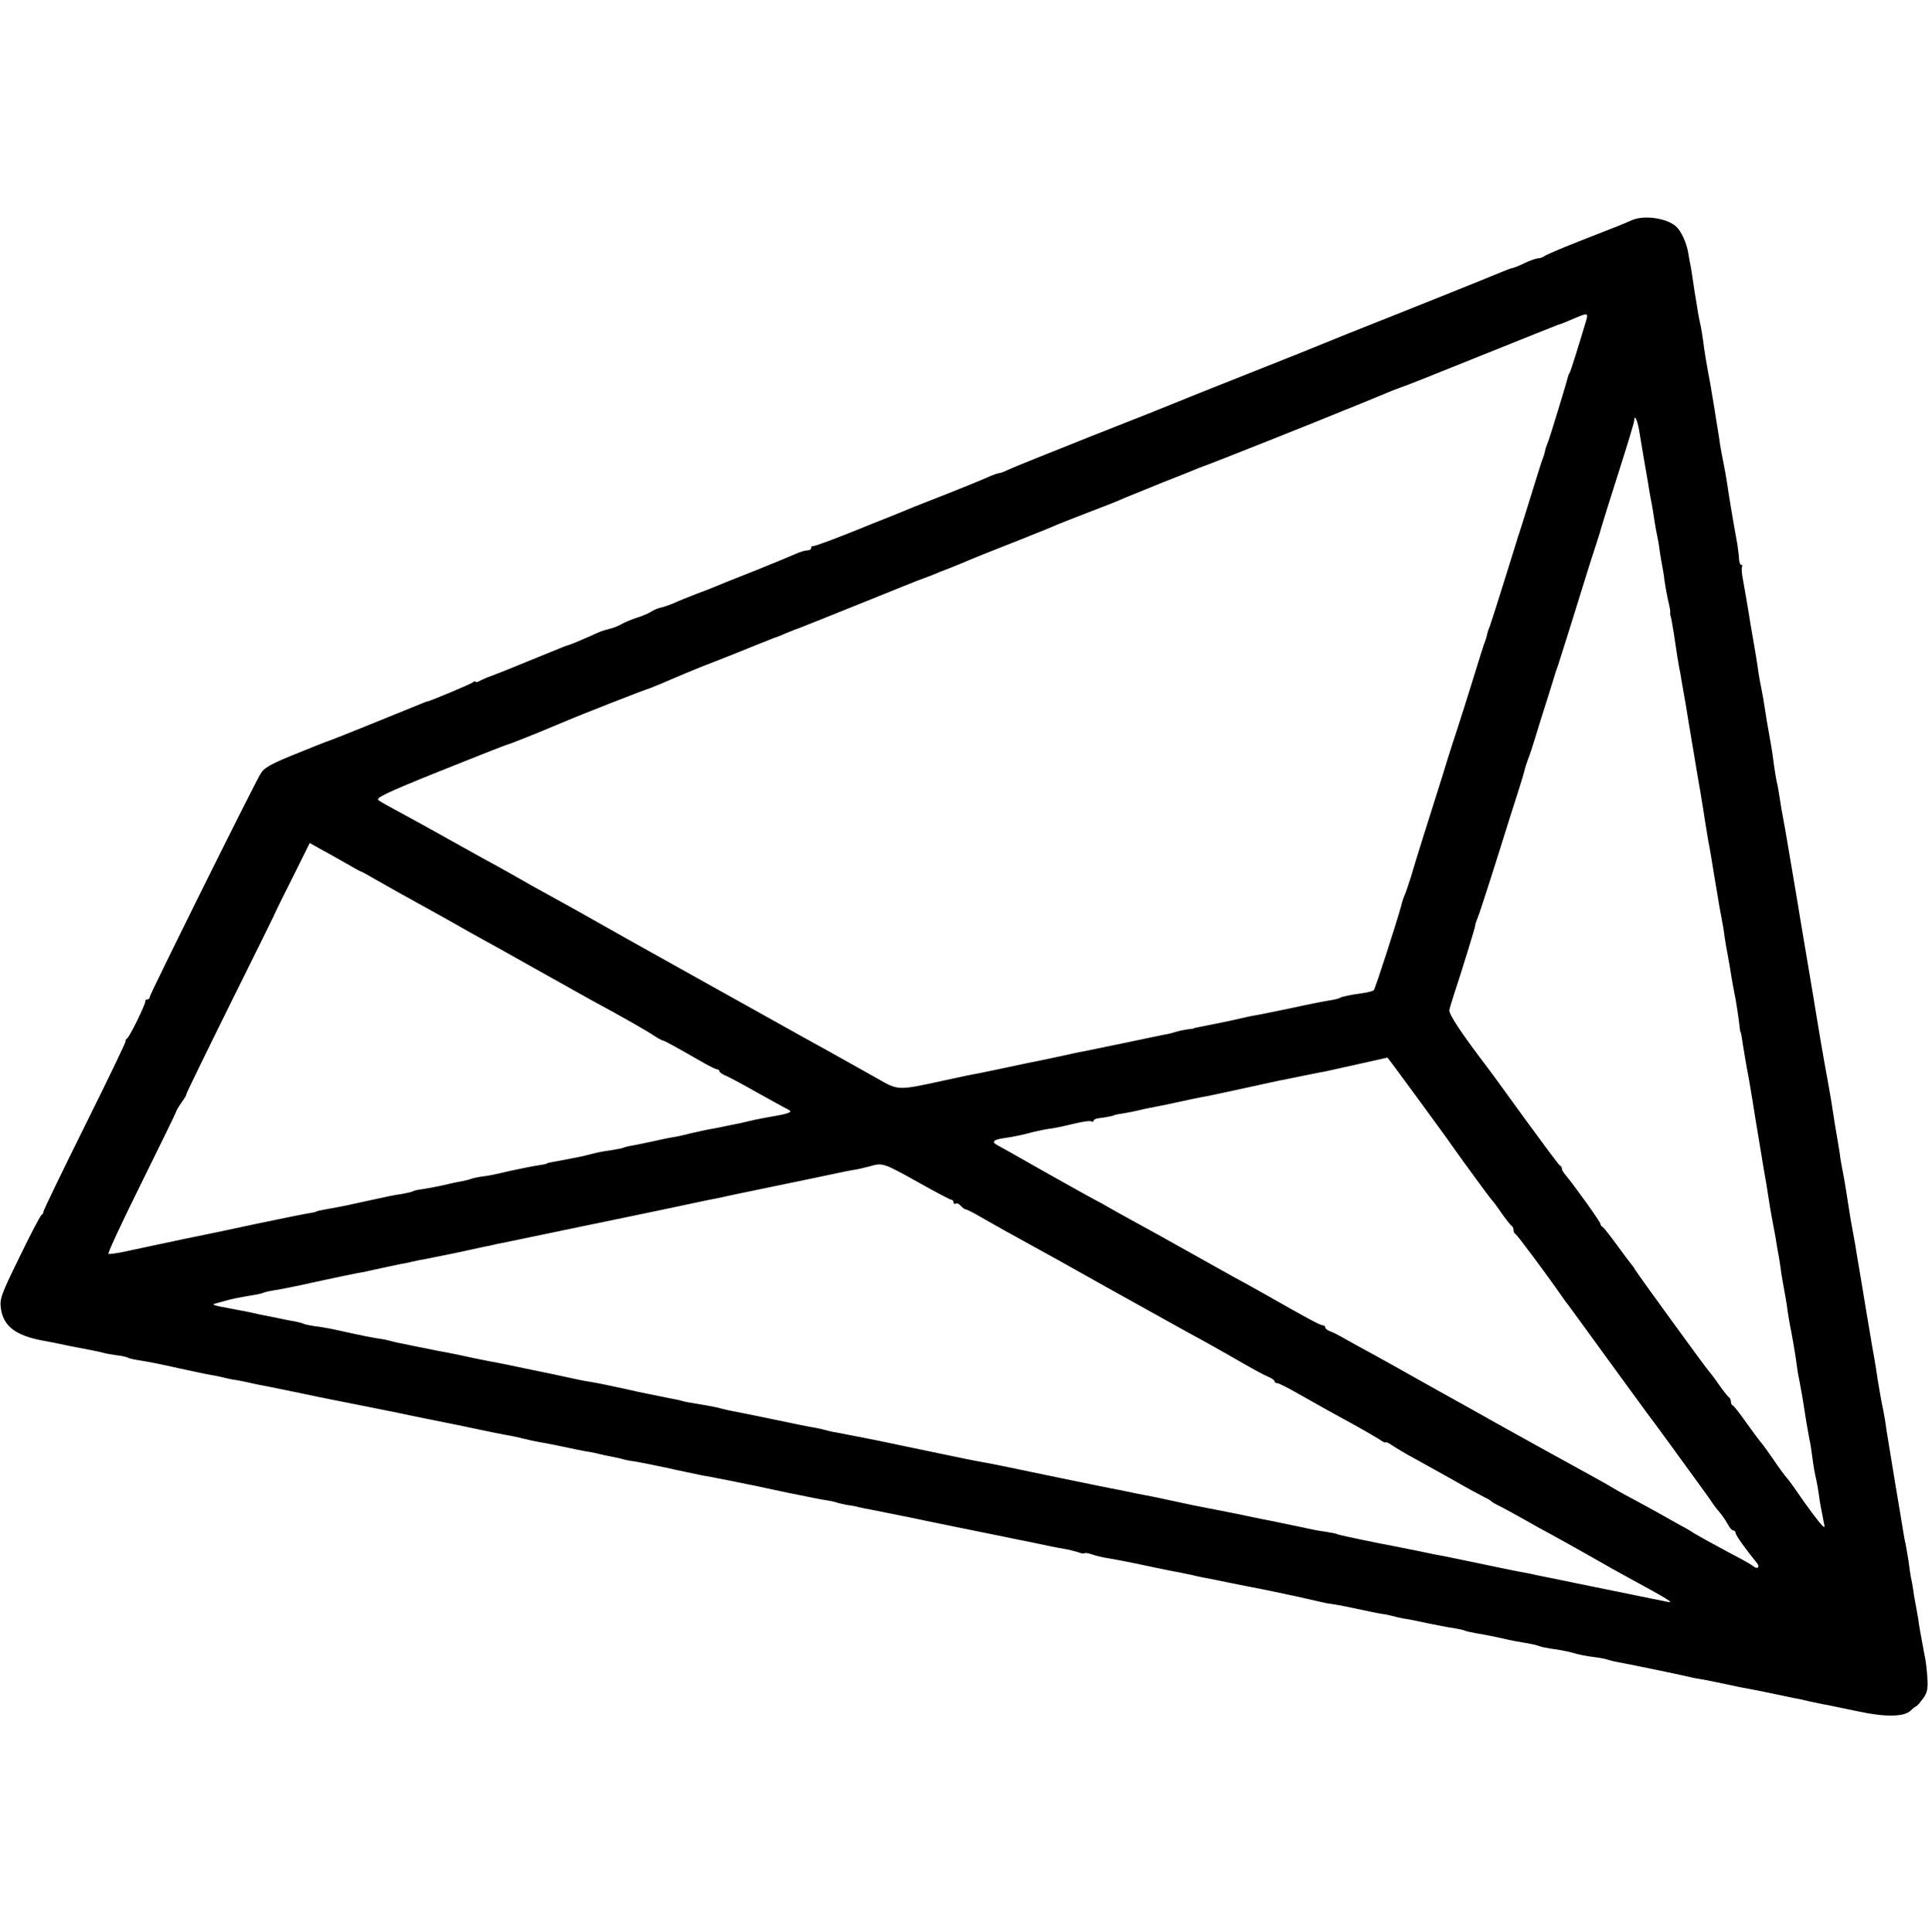
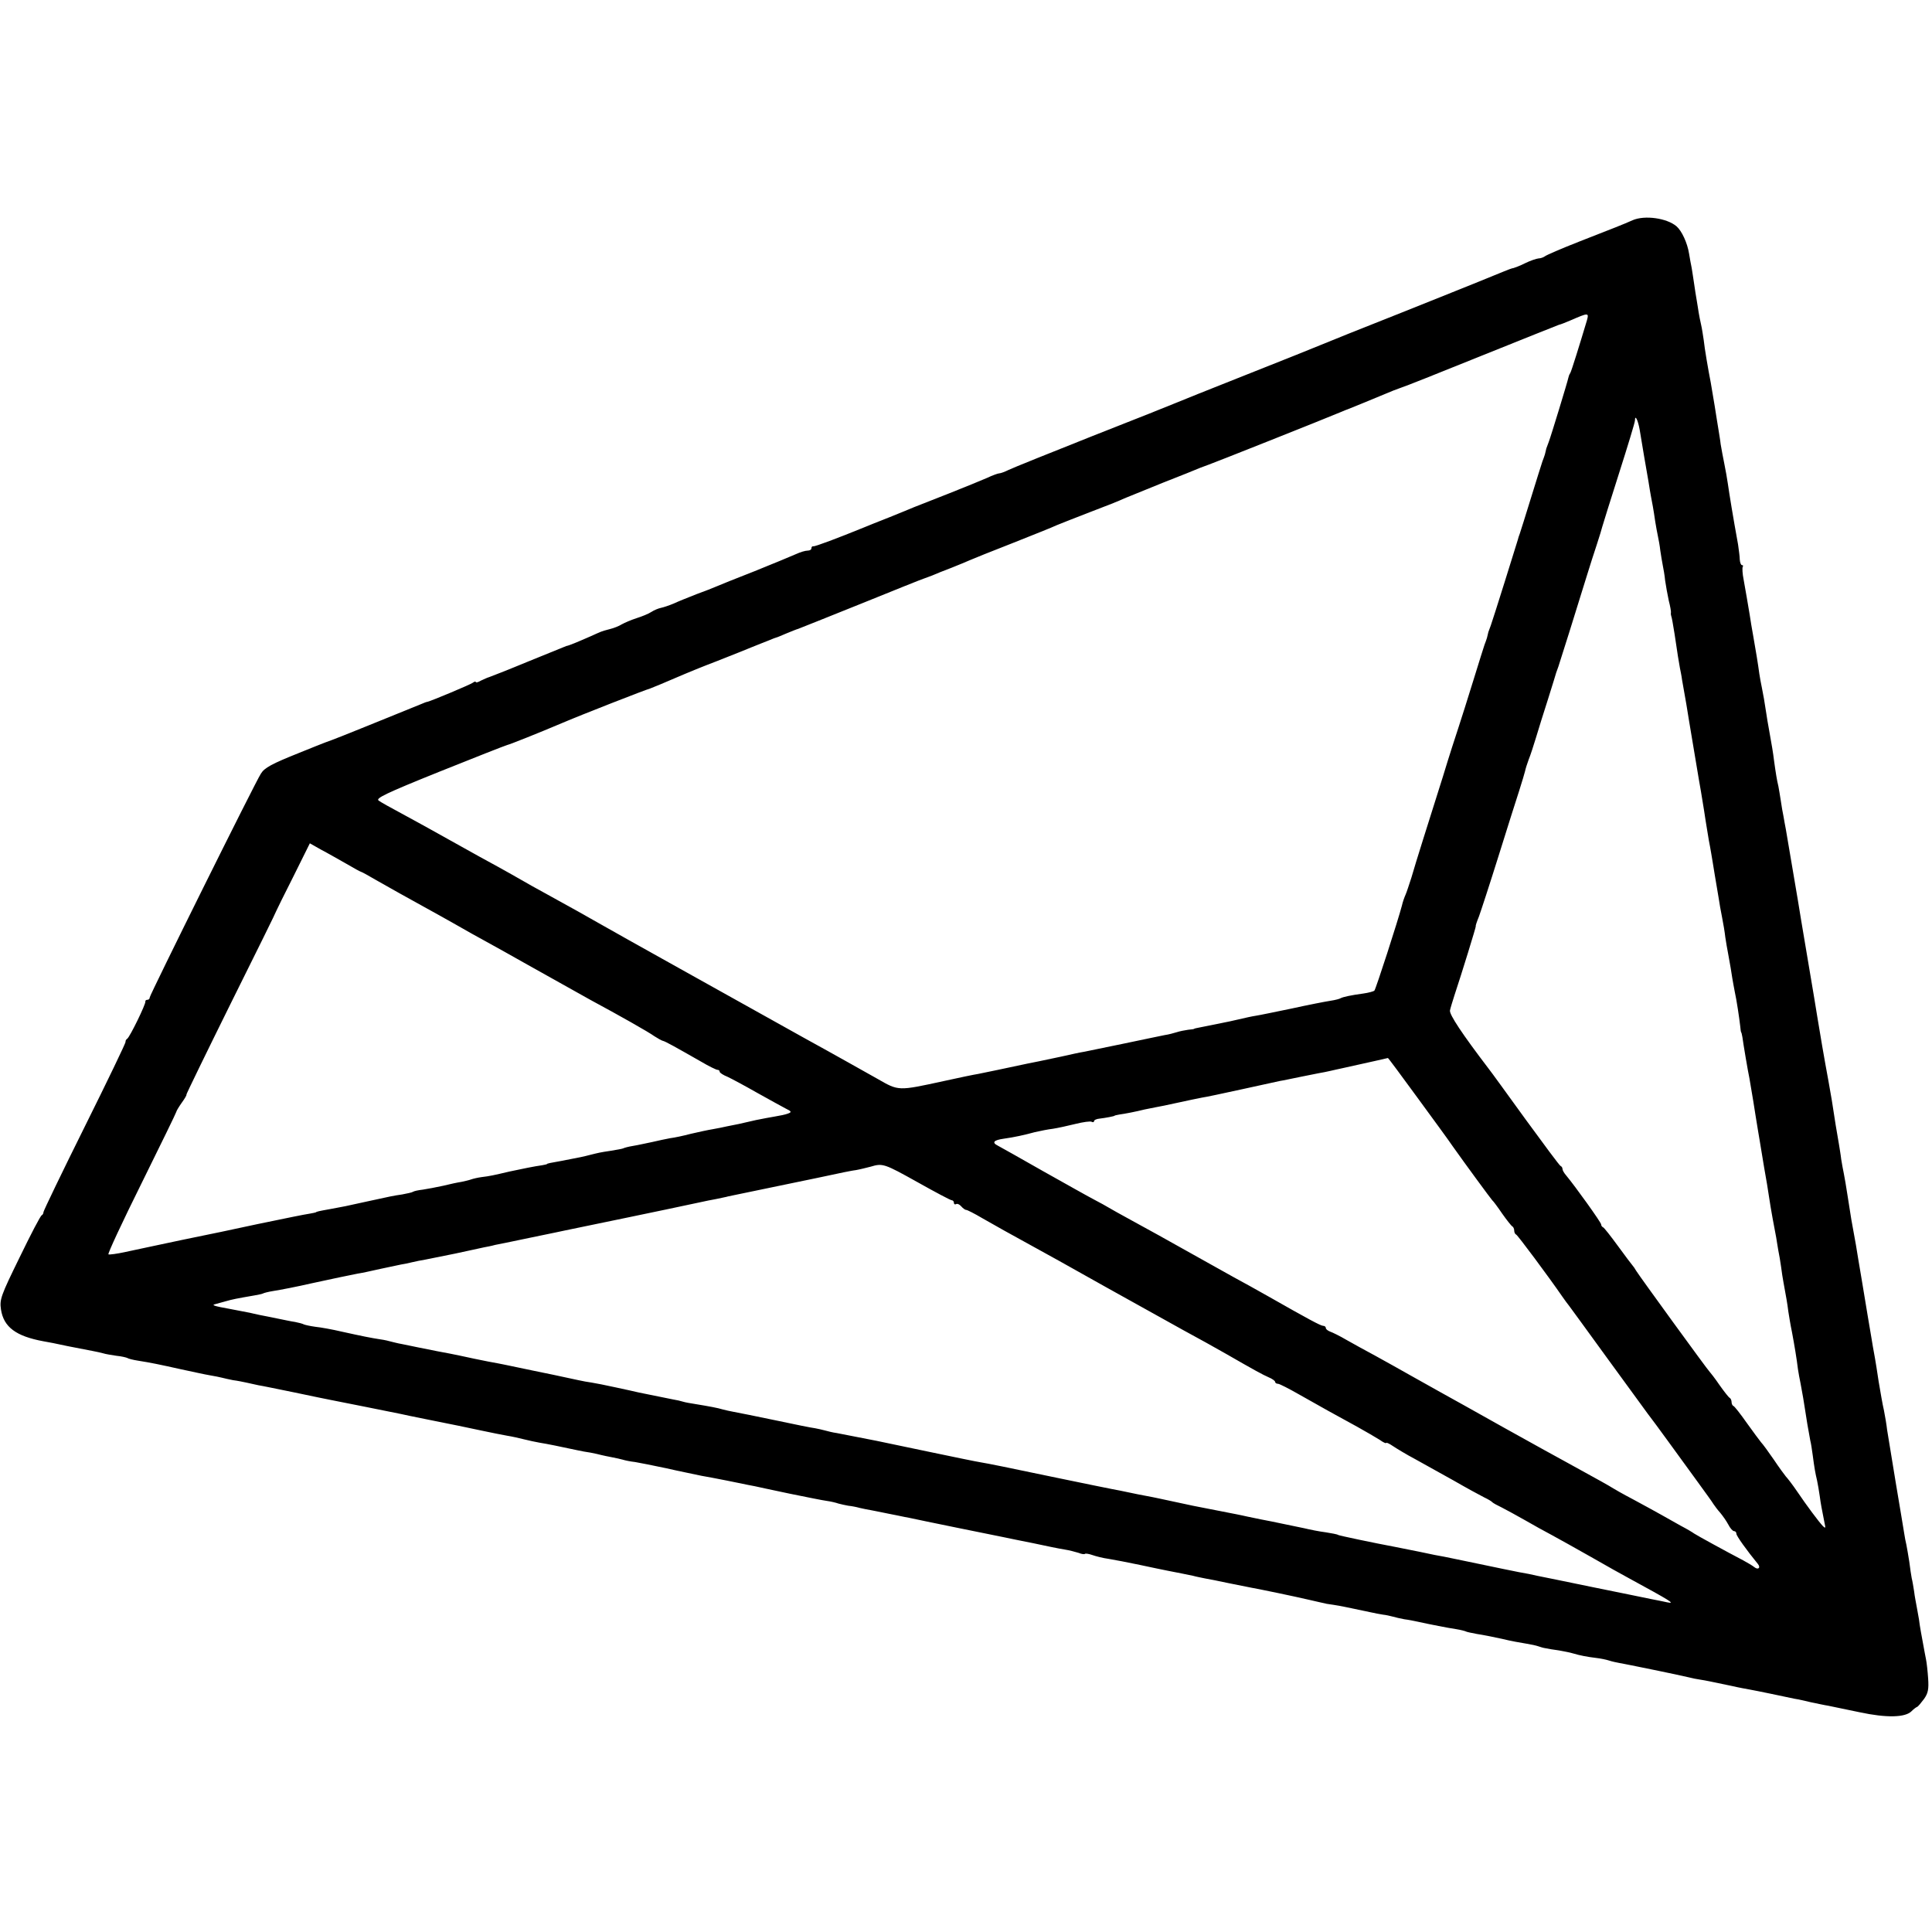
- <svg xmlns="http://www.w3.org/2000/svg" version="1.0" width="1066.667" height="1066.667" viewBox="0 0 800 800">
-   <path d="M676 91.2c-3.8 1.7-7.4 3.1-22 8.8-7.4 2.9-13.9 5.7-14.4 6.2-.6.4-1.7.8-2.5.8-.9.1-3.4.9-5.6 2-2.2 1.1-4.4 1.9-4.8 2-.5 0-2.3.7-4 1.4-1.8.8-19.2 7.8-38.7 15.6-19.5 7.7-36.4 14.5-37.5 15-1.1.5-14.6 5.9-30 12s-28.9 11.5-30 12c-1.1.5-16.4 6.6-34 13.5-17.6 7-33.3 13.3-34.9 14.1-1.6.8-3.3 1.4-3.8 1.4s-2.8.8-5.1 1.9c-2.3 1-9.6 4-16.2 6.6-6.6 2.6-12.9 5.1-14 5.5-1.1.5-5.6 2.3-10 4.1-4.4 1.7-9.3 3.7-11 4.4-10.3 4.2-20.1 7.9-20.7 7.7-.5-.1-.8.3-.8.8 0 .6-.7 1-1.6 1-.9 0-3 .6-4.7 1.4-1.8.8-9.5 4-17.2 7.1-7.7 3-14.9 5.9-16 6.4-1.1.5-4.7 1.9-8 3.1-3.3 1.3-7.6 3-9.5 3.9-1.9.8-4.3 1.6-5.3 1.8-1 .2-2.8.9-4 1.7-1.2.8-4 1.9-6.2 2.6-2.2.7-4.9 1.9-6 2.5-1.1.7-3.3 1.6-5 2-3.8 1-3.3.9-8 3-5.5 2.4-8.8 3.8-10 4-.5.2-7.7 3.1-16 6.5-8.2 3.4-15.4 6.2-16 6.4-.5.1-2 .8-3.3 1.4-1.2.7-2.2 1-2.2.6 0-.3-.6-.2-1.2.3-1.1.8-17.1 7.5-18.8 7.9-.3 0-1.4.4-2.5.9-9.8 4-36.2 14.7-37 14.9-.5.2-1.9.7-3 1.1-1.1.4-5.8 2.3-10.5 4.2-11.5 4.6-14.5 6.2-16 8.7-2.4 3.7-46 91.6-46 92.6 0 .6-.4 1-1 1-.5 0-.9.3-.8.7.2 1.1-6.4 14.6-7.5 15.4-.5.3-.8.9-.7 1.3.1.4-7.5 16.2-16.9 35.1-9.4 18.9-17.1 34.9-17.1 35.4s-.3 1.1-.7 1.3c-.5.1-4.6 8-9.2 17.5C.3 536.6-.2 538.1.4 542.2c1.1 7.3 6.2 11.1 17.6 13.2 1.4.2 5.9 1.1 10 2 4.1.8 8.7 1.7 10.3 2 1.5.3 3.5.7 4.5 1 .9.3 3.4.7 5.4 1 2.1.2 4.1.7 4.5.9.4.3 2.4.8 4.3 1.1 5.7.9 9 1.6 18 3.6 4.7 1 10.1 2.2 12 2.5 1.9.3 4.2.8 5 1 .8.2 2.9.7 4.5 1 1.7.2 4.1.7 5.5 1 1.4.3 3.6.8 5 1.1 1.4.2 8.1 1.6 15 3 6.9 1.5 13.6 2.8 15 3.1 2.7.5 26.6 5.3 29 5.8 1.5.4 19.1 3.9 24 4.9 1.4.3 5.7 1.2 9.5 2 3.9.8 8.6 1.8 10.5 2.1 1.9.3 5.1 1 7 1.5 1.9.5 4.9 1.1 6.5 1.4 2.7.4 9 1.7 15.5 3.1 1.4.3 3.9.8 5.5 1 1.7.3 3.7.8 4.5 1 .8.2 2.7.6 4.3.9 1.5.3 3.5.7 4.5 1 .9.3 3.3.8 5.2 1 1.9.3 7.8 1.5 13 2.6 5.2 1.2 11.8 2.5 14.5 3.1 2.8.5 6.1 1.1 7.5 1.4 1.4.3 4.8.9 7.5 1.5 2.8.6 5.9 1.2 7 1.4 1.1.3 7.6 1.6 14.5 3.1 6.9 1.4 13.8 2.8 15.4 3 1.5.2 3.7.7 4.8 1.1 1.1.3 3 .7 4.1.9 1.2.1 3.3.5 4.7.9 1.4.3 3.6.8 5 1 1.4.3 3.4.7 4.5.9 1.1.2 3.8.8 6 1.2 2.2.5 4.5.9 5 1 3 .7 37.4 7.7 39.5 8.1 1.4.3 6.7 1.4 11.8 2.4 5.1 1.1 10.9 2.3 12.9 2.6 2 .3 4.6 1 5.9 1.4 1.2.5 2.4.7 2.7.4.2-.2 1.6 0 3 .5s4.5 1.3 6.8 1.6c2.4.4 8.2 1.5 12.9 2.5 4.7 1 9.9 2.1 11.5 2.4 4.2.8 7.6 1.5 10.5 2.1 1.4.4 3.6.8 5 1.1 1.4.2 5.7 1.1 9.5 1.9 3.9.8 8.1 1.6 9.5 1.9 3.9.7 17.9 3.6 24.3 5.1 3.1.7 6 1.4 6.2 1.4.3.1.6.1.8.2.1 0 1.3.2 2.7.4 1.4.2 3.6.6 5 .9 4.8 1 7.5 1.6 10.5 2.2 1.7.4 4 .8 5.2 1 1.1.1 2.9.5 4 .8 1 .3 3.2.8 4.8 1.1 1.7.2 4.1.7 5.5 1 5 1.1 12.6 2.6 16 3.1 1.9.3 3.8.8 4.1 1 .4.2 2.4.6 4.5 1 2.1.3 6.7 1.2 10.3 2 3.6.9 8.2 1.7 10.1 2 1.9.3 4.2.8 5 1.1.8.3 2.2.7 3 .8.8.2 3.3.6 5.5.9 2.2.4 4.8.9 5.7 1.2 3 .9 6.2 1.5 9.6 1.9 1.8.2 4.3.7 5.5 1.1 1.2.4 3.1.8 4.2 1 1.9.3 25 5 29 6 1.1.3 3.1.7 4.5.9 2.6.4 3.4.6 13 2.6 3 .7 6.4 1.3 7.5 1.5 1.1.2 5.2 1 9 1.8 3.9.8 8.1 1.7 9.5 2 1.4.2 4.5.9 7 1.5 2.5.5 5.6 1.2 7 1.4 1.4.3 7.2 1.5 13 2.7 11.2 2.4 18.9 2.2 21.5-.4.8-.8 1.8-1.6 2.3-1.8.4-.1 1.7-1.7 2.9-3.3 1.7-2.4 2-4.1 1.7-8.5-.2-3-.6-6.6-.9-8-.3-1.4-.7-3.7-1-5.3-.3-1.5-.8-4.2-1.1-6-.3-1.7-.7-4.1-.8-5.2-.2-1.1-.6-3.4-.9-5-.3-1.7-.9-4.6-1.1-6.5-.3-1.9-.7-4.4-1-5.5-.2-1.1-.7-4.2-1-6.8-.4-2.7-1-5.9-1.2-7-.3-1.2-.7-3.3-.9-4.7-.2-1.4-1.8-10.8-3.5-21s-3.3-20.1-3.6-22c-.2-1.9-.8-5.5-1.3-8-.6-2.5-1.5-7.9-2.2-12-.6-4.1-1.3-8.4-1.5-9.5-.2-1.1-.6-3.4-.9-5-.3-1.7-.7-4.4-1-6-.3-1.7-.8-4.6-1.1-6.5-.3-1.9-1.4-8.5-2.4-14.5-1-6.1-2.2-12.8-2.5-15-.9-5-1.3-7.3-1.9-10.5-.2-1.4-.9-5.7-1.5-9.5-.6-3.9-1.3-8.1-1.6-9.5-.3-1.4-.8-4.1-1.1-6-.2-1.9-.7-4.6-.9-6-.9-5.1-1.8-10.5-3-18.5-.3-1.7-.9-5.3-1.4-8-1.7-9.1-3.6-20.3-4.6-26.5-.2-1.4-2-12.2-4-24s-3.8-22.6-4-24c-.4-2.4-4-23.6-5-29.5-.3-1.7-.8-4.1-1-5.5-.3-1.4-.8-4.2-1.1-6.4-.3-2.1-.8-4.8-1-6-.6-2.4-1.1-5.5-1.8-10.6-.4-3.3-.9-6.3-2.2-13.5-.3-1.7-.8-4.4-1-6-.9-5.8-1.1-7-1.8-10.5-.4-1.9-.9-4.6-1.1-6-.5-3.8-1.5-9.9-2.5-15.5-.5-2.8-1.2-6.8-1.5-9-.9-5.3-1.5-9-2.5-14.5-.5-2.4-.6-4.8-.4-5.2.3-.5.2-.8-.3-.8-.4 0-.8-1-.9-2.3 0-1.2-.4-4-.7-6.2-2.1-11.5-3.7-21.4-4.2-25-.3-2.2-1-6-1.5-8.5s-1.2-6.1-1.5-8c-.2-1.9-.7-4.6-.9-6-.2-1.4-1-5.9-1.6-10-.7-4.1-1.4-8.4-1.6-9.5-1.1-5.6-2.6-14.4-2.9-17.5-.3-1.9-.7-4.8-1.1-6.5-.4-1.6-.8-3.9-1-5-.2-1.1-.5-3.4-.8-5-.3-1.7-.8-4.8-1.1-7-.3-2.2-.8-5.1-1-6.5-.3-1.4-.8-4.1-1.1-6-.7-4.4-3-9.4-5.2-11.3-4-3.4-13.2-4.7-18.2-2.5zm-18.9 41.5c-3 10-6.4 21-6.9 21.8-.4.5-.7 1.5-.8 2-.2 1.2-7.2 24.2-8.1 26.5-.3.8-.8 2.1-1 2.7-.1.7-.5 1.9-.6 2.5-.2.7-.7 2-1 2.8-.3.8-2.4 7.6-4.7 15-2.3 7.4-4.4 14.2-4.7 15-.3.8-.7 1.9-.8 2.5-.4 1.4-10.5 33.7-11.2 35.5-.3.8-.8 2.1-1 2.7-.1.7-.5 1.9-.6 2.5-.2.7-.7 2-1 2.8-.3.8-2.4 7.6-4.7 15-2.3 7.4-5 16-6 19s-4 12.2-6.5 20.5c-2.6 8.2-6.3 19.9-8.2 26-1.9 6-4.1 13.2-4.9 16-.9 2.7-1.9 5.9-2.4 7-.5 1.1-1.2 3.1-1.5 4.5-1.6 6.1-10.8 34.6-11.4 35.2-.3.3-2.4.9-4.6 1.2-5.2.7-8.3 1.4-9.3 1.9-.4.3-2.3.8-4.3 1.1-2 .3-9.2 1.7-16 3.2-6.8 1.4-13.5 2.8-14.9 3-1.4.2-4.6.9-7.1 1.5-2.6.6-5.3 1.2-6 1.3-.8.2-3 .6-4.9 1-1.9.4-4.4.9-5.5 1.1-1.1.2-2 .4-2 .5 0 .1-1.1.3-2.5.4-1.4.2-3.5.6-4.7 1-1.3.4-3.5 1-5 1.2-1.6.3-9.1 1.9-16.8 3.5-7.7 1.6-15.1 3.1-16.5 3.4-1.4.2-5.6 1.1-9.5 2-3.8.8-8.1 1.7-9.5 2-1.4.3-3.4.7-4.5.9-8.4 1.8-18.4 3.9-20.5 4.3-1.4.2-7.7 1.5-14 2.9-19.3 4.2-18.8 4.2-27.7-.9-4.3-2.4-17.9-10.1-30.3-16.9-23.1-12.9-78.8-43.9-85-47.5-4.5-2.6-11.5-6.5-21.5-12-4.4-2.4-8.7-4.8-9.5-5.3-.8-.5-9.1-5.2-18.5-10.3-9.3-5.2-18.8-10.5-21-11.7-2.2-1.2-7.4-4.1-11.5-6.3s-8.3-4.5-9.2-5.2c-1.4-.9 2.9-3 25-11.9 14.7-5.9 27.4-10.9 28.2-11.1 1.3-.3 13.3-5.1 22.5-9 7.9-3.4 35.3-14.1 36.7-14.4.6-.2 6.2-2.5 14.3-6 1.1-.5 7.2-3 13.5-5.4 6.3-2.5 12.9-5.1 14.5-5.8 1.7-.7 3.2-1.3 3.5-1.4.3-.1 1.8-.7 3.3-1.3 1.6-.7 3-1.2 3.1-1.2.2 0 2.1-.8 4.2-1.7 2.2-.9 4.4-1.8 4.9-1.9.6-.2 12.3-4.9 26-10.4 13.8-5.6 25.5-10.3 26-10.4.6-.2 2.1-.8 3.5-1.3 1.4-.6 5-2.1 8-3.2 3-1.2 6.4-2.6 7.5-3.1 1.1-.5 9-3.7 17.5-7 8.5-3.4 16.9-6.7 18.5-7.5 1.7-.7 8-3.2 14-5.5 6.1-2.3 12.4-4.8 14-5.6 1.7-.7 8.9-3.6 16-6.5 7.2-2.8 14.1-5.6 15.5-6.2 1.4-.5 3-1.1 3.5-1.3.8-.2 47.9-18.9 55-21.9 1.1-.5 2.2-.9 2.5-1 .8-.3 8.9-3.6 19-7.8 1.4-.5 3-1.1 3.5-1.3.6-.1 15.2-5.9 32.5-12.9s32-12.8 32.5-13c.6-.1 2.6-.9 4.5-1.7 7.8-3.4 8-3.4 7.1-.1zm21.9 45.5l1.8 10.8c.6 3.6 1.4 8.2 1.8 10.4.3 2.1.8 4.8 1 6 .5 2.5 1.1 5.7 1.8 10.6.3 1.9.8 4.6 1.1 6 .3 1.4.8 4.1 1 6 .3 1.9.7 4.6 1 6 .3 1.4.8 4.3 1 6.4.3 2.2 1 5.9 1.5 8.3.6 2.3 1 4.6.9 5-.1.5 0 1 .1 1.3.3.8.7 3.2 1.4 7.5 1.2 8.1 1.8 12 2.2 14 .2 1.1.7 3.3.9 5 1.3 7.2 2.5 14.2 2.9 17 .6 3.9 3.6 21.2 4.1 24.5.3 1.4 1.2 7 2.1 12.5.8 5.5 1.8 11.1 2 12.5.3 1.4.7 3.8 1 5.5.3 1.6.9 5.5 1.4 8.5.5 3 1.2 7.3 1.6 9.5.3 2.2 1 6 1.5 8.5s1.1 6.1 1.3 8c.3 1.9.8 5.1 1.2 7 .9 5 1.3 7.2 1.7 10 .2 1.4.7 3.8 1 5.5.8 3.6 1.9 11 2.3 14.5.1 1.4.3 2.5.4 2.5.1 0 .3.9.5 2 .3 2.4 2.3 14.3 2.9 17 .2 1.1.9 5.4 1.6 9.5.6 4.1 1.4 8.6 1.6 10 .2 1.4.7 4.1 1 6 .3 1.9 1.2 7.1 1.9 11.5.8 4.4 1.7 9.8 2 12 .3 2.2 1 6.2 1.5 9 .5 2.7 1.2 6.3 1.5 8 .2 1.6.7 4.1.9 5.5.3 1.4.8 4.3 1.1 6.5.3 2.2.7 5.1 1 6.5 1.1 6 1.6 8.7 2 12 .3 1.9.9 5.7 1.5 8.5 1 5.3 2 11.3 2.5 15.5.2 1.4.7 4.1 1.1 6 .8 4.2 1.4 7.8 1.8 10.5.3 2.3 1.6 10 2.2 13 .3 1.1.7 3.8 1 6 .7 5.4 1.1 7.6 1.8 10.5.3 1.4.8 4.3 1.1 6.4.5 3.7.8 5.1 2 11.2.5 2.2.4 2.4-.7 1.3-1.7-1.8-6.5-8.2-10.7-14.4-1.9-2.8-4-5.5-4.6-6.1-.5-.6-2.8-3.7-5-7-2.2-3.2-4.6-6.5-5.3-7.2-.6-.7-3.3-4.4-5.9-8-2.6-3.7-5.1-6.9-5.5-7-.5-.2-.8-1-.8-1.7s-.4-1.5-.8-1.7c-.4-.2-2.3-2.6-4.2-5.3-1.9-2.8-3.8-5.2-4.1-5.5-.8-.7-29.2-39.8-30.4-41.8-.5-.9-1.2-1.9-1.5-2.2-.3-.3-3-3.9-6-8s-5.8-7.7-6.2-7.8c-.5-.2-.8-.8-.8-1.2 0-.8-10.6-15.6-14.5-20.3-.8-.9-1.5-2.1-1.5-2.6s-.3-1.1-.8-1.3c-.4-.1-6.9-8.9-14.5-19.3-7.6-10.5-14.4-19.9-15.3-21-10.9-14.3-16.3-22.4-16-24.1.2-1 1.1-3.9 1.9-6.4 2.9-8.7 9-28.5 8.8-28.5-.2 0 .4-1.8 1.3-4 .8-2.2 4.5-13.5 8.1-25 3.6-11.6 7.5-23.8 8.6-27.2 1.1-3.5 2.2-7.1 2.4-8 .2-1 .9-3.2 1.5-4.8.7-1.7 2-5.7 3-9s3.2-10.5 5-16c1.7-5.5 3.3-10.5 3.4-11 .2-.6.6-1.7.9-2.5.5-1.4 7.5-23.7 11.9-38 1.1-3.6 2.9-9.2 4-12.5 1.1-3.3 2.1-6.7 2.3-7.5.2-.8 3.3-10.7 6.9-22 3.6-11.3 6.6-21.1 6.6-21.9 0-2.7 1.3-.1 2 4.1zM143.3 357.6c3.2 1.9 6 3.4 6.2 3.4.2 0 3 1.5 6.2 3.4 6.3 3.6 12.6 7.1 21.3 11.9 3 1.6 8.4 4.7 12 6.7 3.6 2.1 9.2 5.2 12.5 7 3.3 1.8 11 6.1 17 9.5 14.1 7.9 19.8 11.1 26.1 14.6 11.7 6.3 24.1 13.3 26.4 15 1.4.9 3 1.8 3.5 1.9 1 .2 5.1 2.5 15.8 8.6 3.2 1.9 6.3 3.4 6.8 3.4s.9.3.9.8c0 .4 1.5 1.4 3.3 2.1 1.7.8 7.3 3.8 12.2 6.6 5 2.8 10.3 5.7 11.8 6.5 2.5 1.2 2.6 1.5 1 2.1-1 .4-3.4.9-5.3 1.2-1.9.3-5.5 1-8 1.5-2.5.6-5.6 1.3-7 1.6-1.4.3-3.6.7-5 1-1.4.3-4.1.9-6 1.2-1.9.3-6 1.2-9 1.9-3 .8-6.8 1.6-8.5 1.8-1.6.3-5 1-7.5 1.6-2.5.5-6 1.3-7.9 1.6-1.9.3-3.7.8-4 1-.4.2-2.7.6-5.1 1-4.7.7-5 .8-9 1.8-2.3.6-3.6.9-11.5 2.4-4.7.8-6 1.1-6 1.3 0 .1-.9.3-2 .5-3 .4-8.4 1.5-13.5 2.6-6.8 1.6-8.2 1.9-11.5 2.3-1.6.2-3.7.7-4.5 1-.8.3-2.6.7-4 1-1.4.2-4.7.9-7.5 1.6-2.7.6-6.5 1.3-8.4 1.6-1.8.2-3.7.6-4.1.9-.4.3-2.5.7-4.5 1.1-4.1.6-3.9.6-14.5 2.9-9.4 2.1-9.6 2.1-15 3.1-5.1.9-5.9 1.1-6.2 1.4-.2.1-1.2.3-2.3.5-3.7.6-7.9 1.5-22 4.4-7.7 1.7-21.6 4.6-31 6.5-9.3 2-19.9 4.2-23.5 5-3.6.8-6.8 1.2-7.1 1-.4-.2 5.8-13.5 13.7-29.4 7.9-16 14.4-29.3 14.4-29.6 0-.3 1-2 2.2-3.7 1.3-1.8 2.2-3.3 2-3.5-.1-.1 8.2-17.2 18.5-38 10.3-20.7 18.8-37.9 18.8-38.2.1-.3 3.2-6.6 7-14.1l6.8-13.7 4.6 2.6c2.5 1.3 7.2 4 10.4 5.8zm443.4 96.6c6.5 8.9 13.2 18 14.8 20.4 5.3 7.5 15.9 21.9 16.4 22.4.4.3 2.2 2.7 4.1 5.5 1.9 2.7 3.8 5.1 4.2 5.3.4.2.8 1 .8 1.7s.3 1.5.8 1.7c.6.2 13.2 17.1 19.2 25.8.8 1.2 2.1 2.9 2.8 3.8.7.9 7.8 10.7 15.8 21.7s15.5 21.3 16.7 22.9c1.2 1.5 5 6.7 8.5 11.5 3.4 4.7 8.8 12.1 12 16.5 3.1 4.3 6.2 8.5 6.7 9.4.6.9 1.8 2.5 2.8 3.6 1 1.2 2.5 3.3 3.3 4.8.8 1.6 1.9 2.8 2.4 2.8.6 0 1 .5 1 1.1 0 .9 4.4 7 8.9 12.5 1.3 1.6.1 2.6-1.5 1.3-.7-.6-2.8-1.8-4.6-2.8-6.9-3.6-19.3-10.4-20.3-11.1-.5-.4-3-1.9-5.5-3.2-2.5-1.4-6.1-3.4-8-4.5-1.9-1.1-7.1-3.9-11.5-6.3-4.4-2.3-8.4-4.6-9-5-.9-.6-4.4-2.6-19-10.6-2.2-1.2-13.7-7.5-25.5-14.1s-23.7-13.3-26.5-14.8c-2.7-1.5-8.4-4.7-12.5-7-4.2-2.4-10.7-6-14.5-8.1-3.9-2.1-9.2-5-12-6.6-2.7-1.6-5.8-3.1-6.7-3.4-1-.4-1.8-1-1.8-1.5s-.5-.9-1.1-.9c-1 0-6.2-2.8-22.9-12.3-1.9-1.1-5.3-3-7.5-4.2-2.2-1.2-10.1-5.5-17.5-9.7-20.5-11.5-22.9-12.8-31.5-17.5-4.4-2.4-8.7-4.8-9.5-5.3-.8-.5-3.5-2-6-3.3-2.5-1.3-11.9-6.6-21-11.7-9.1-5.2-17.5-9.9-18.8-10.6-2.6-1.3-1.8-2.3 2.5-2.9 4.3-.6 8.4-1.5 12.8-2.7 2.2-.5 5.6-1.2 7.5-1.4 1.9-.3 6.1-1.2 9.3-2 3.2-.8 6.2-1.2 6.7-.9.6.3 1 .2 1-.2 0-.5 1-1 2.3-1.1 2.5-.3 6.2-1 6.2-1.2 0-.1.9-.3 2-.5 2.3-.3 6.9-1.2 10.5-2.1 1.4-.3 3.4-.7 4.5-.9 1.1-.2 5.3-1 9.2-1.9 4-.9 8.5-1.8 10-2.1 1.6-.2 8.9-1.8 16.3-3.4 7.4-1.6 14.6-3.2 16-3.5 1.4-.2 5-1 8-1.6 3-.6 6.6-1.3 8-1.6 1.4-.2 3.6-.7 5-1 1.4-.3 3.4-.8 4.5-1 12.1-2.7 19-4.2 19.2-4.3.1-.1 5.5 7.2 12 16.1zm-206.8 35.3c7.3 4.1 13.7 7.5 14.2 7.5s.9.5.9 1.1c0 .5.4.8.9.5.5-.3 1.4.1 2.1.9.7.8 1.6 1.5 2.1 1.5.4 0 3.4 1.5 6.6 3.4 5.9 3.4 11.7 6.6 20.8 11.6 2.8 1.5 16.5 9.1 30.5 17 14 7.8 28.4 15.8 32 17.8 7.6 4.1 12 6.6 17.5 9.7 12 6.9 15.3 8.7 17.8 9.8 1.5.6 2.7 1.5 2.7 1.9 0 .4.5.8 1.2.8.6 0 4.5 2 8.7 4.4 8.8 5 15.1 8.5 24.1 13.4 3.6 2 7.7 4.4 9.3 5.4 1.5 1.1 2.7 1.6 2.7 1.3 0-.3 1.2.2 2.8 1.3 1.5 1 5.6 3.5 9.2 5.4 3.6 2 10.8 6 16 8.9 5.2 3 10.9 6.1 12.5 6.9 1.7.8 3.2 1.7 3.5 2.1.3.3 2.1 1.3 4 2.2 1.9 1 6.2 3.3 9.5 5.2 3.3 1.9 8.3 4.7 11 6.1 2.8 1.5 10.1 5.6 16.3 9.1 6.3 3.6 13.2 7.5 15.5 8.7 17.6 9.6 19.6 10.8 16.1 10.1-1-.2-4.1-.9-6.9-1.4-2.7-.6-13.8-2.8-24.5-5s-20.8-4.3-22.5-4.6c-1.6-.4-5-1.1-7.5-1.5-2.5-.5-9.9-2-16.5-3.4s-13.1-2.7-14.5-3c-1.4-.2-5.9-1.1-10-2-4.1-.8-8.6-1.7-10-2-9.1-1.7-23.3-4.7-23.9-5-.3-.3-2.7-.7-5.1-1.1-2.5-.3-6.5-1.1-9-1.7-5.2-1.1-6.7-1.4-13.5-2.8-2.7-.5-6.1-1.2-7.5-1.5-1.4-.3-3.5-.7-4.7-1-1.3-.3-3.5-.7-5-1-3.6-.7-12.1-2.4-15.3-3-7.4-1.6-11.8-2.5-14-3-1.4-.3-3.8-.8-5.5-1.1-1.6-.3-4.8-.9-7-1.4-2.2-.5-5.4-1.1-7-1.4-1.7-.3-11.8-2.4-22.5-4.6-22-4.6-28.4-5.9-32-6.5-1.4-.2-11.1-2.2-21.6-4.4-10.5-2.2-20.2-4.2-21.5-4.5-9.6-1.9-13.8-2.7-16.4-3.2-1.6-.2-3.9-.8-5-1.1-1.1-.3-2.9-.7-4-.9-1.1-.1-8.5-1.6-16.5-3.3-8-1.7-15.7-3.2-17.3-3.5-1.5-.3-3.5-.7-4.5-1-1.9-.6-5.7-1.3-11.2-2.2-1.9-.3-4.3-.7-5.2-1-.9-.3-2.7-.7-4-.9-2-.4-6.8-1.4-14.3-2.9-1.1-.3-5.4-1.2-9.5-2.1-4.1-.9-8.6-1.8-10-2-1.4-.2-3.8-.6-5.5-1-4.5-1-16.8-3.6-18.5-3.9-7.3-1.5-9.7-2-11-2.3-.8-.2-2.6-.5-4-.8-1.4-.2-5.8-1.1-9.7-1.9-4-.9-8.5-1.8-10-2.1-3.4-.6-6.3-1.2-12.8-2.5-2.7-.6-6-1.2-7.3-1.5-1.3-.2-3.1-.7-4-.9-1-.3-3.1-.8-4.7-1-3.9-.6-7.4-1.3-16-3.2-3.8-.9-8.8-1.8-10.9-2-2.2-.3-4.4-.8-4.8-1-.5-.3-2.1-.7-3.6-1-1.5-.2-4.7-.9-7.2-1.4-2.5-.5-5.8-1.2-7.5-1.5-1.6-.4-3.4-.7-4-.9-.5-.1-4.3-.8-8.3-1.6-6.7-1.2-7.8-1.6-6-2 .4-.1 2.2-.6 4-1.1 3.1-.9 4.7-1.2 12.2-2.5 1.6-.3 3.2-.6 3.5-.8.3-.2 2.2-.7 4.1-1 3.2-.5 9.9-1.8 16-3.2 7.3-1.6 16.8-3.6 19-4 1.4-.2 5.7-1.1 9.6-2 3.9-.8 7.7-1.6 8.5-1.8.8-.1 2.8-.5 4.4-.9 1.7-.4 4.1-.9 5.5-1.1 1.4-.3 6.9-1.4 12.4-2.5 5.4-1.2 10.8-2.3 12-2.6 1.1-.2 3.2-.6 4.6-1 1.4-.3 3.4-.7 4.5-.9 1.1-.2 6.7-1.4 12.5-2.6 5.8-1.2 11.2-2.3 12-2.5 12-2.5 38.4-7.9 57-11.9.8-.2 3.3-.7 5.5-1.1 2.2-.5 4.5-.9 5-1.1 1-.2 19.7-4.1 24.1-5 3.5-.7 21.7-4.5 23.9-5 1.1-.2 3.4-.7 5-.9 1.7-.3 4.4-1 6-1.4 5-1.5 5.6-1.3 19.4 6.4z" />
+ <svg xmlns="http://www.w3.org/2000/svg" version="1.0" width="800pt" height="800pt" viewBox="0 0 800 800" preserveAspectRatio="xMidYMid meet">
+   <g transform="translate(0,800) scale(0.1,-0.1)" fill="#000000" stroke="none">
+     <path d="M6760 7088 c-38 -17 -74 -31 -220 -88 -74 -29 -139 -57 -144 -62 -6 -4 -17 -8 -25 -8 -9 -1 -34 -9 -56 -20 -22 -11 -44 -19 -48 -20 -5 0 -23 -7 -40 -14 -18 -8 -192 -78 -387 -156 -195 -77 -364 -145 -375 -150 -11 -5 -146 -59 -300 -120 -154 -61 -289 -115 -300 -120 -11 -5 -164 -66 -340 -135 -176 -70 -333 -133 -349 -141 -16 -8 -33 -14 -38 -14 -5 0 -28 -8 -51 -19 -23 -10 -96 -40 -162 -66 -66 -26 -129 -51 -140 -55 -11 -5 -56 -23 -100 -41 -44 -17 -93 -37 -110 -44 -103 -42 -201 -79 -207 -77 -5 1 -8 -3 -8 -8 0 -6 -7 -10 -16 -10 -9 0 -30 -6 -47 -14 -18 -8 -95 -40 -172 -71 -77 -30 -149 -59 -160 -64 -11 -5 -47 -19 -80 -31 -33 -13 -76 -30 -95 -39 -19 -8 -43 -16 -53 -18 -10 -2 -28 -9 -40 -17 -12 -8 -40 -19 -62 -26 -22 -7 -49 -19 -60 -25 -11 -7 -33 -16 -50 -20 -38 -10 -33 -9 -80 -30 -55 -24 -88 -38 -100 -40 -5 -2 -77 -31 -160 -65 -82 -34 -154 -62 -160 -64 -5 -1 -20 -8 -33 -14 -12 -7 -22 -10 -22 -6 0 3 -6 2 -12 -3 -11 -8 -171 -75 -188 -79 -3 0 -14 -4 -25 -9 -98 -40 -362 -147 -370 -149 -5 -2 -19 -7 -30 -11 -11 -4 -58 -23 -105 -42 -115 -46 -145 -62 -160 -87 -24 -37 -460 -916 -460 -926 0 -6 -4 -10 -10 -10 -5 0 -9 -3 -8 -7 2 -11 -64 -146 -75 -154 -5 -3 -8 -9 -7 -13 1 -4 -75 -162 -169 -351 -94 -189 -171 -349 -171 -354 0 -5 -3 -11 -7 -13 -5 -1 -46 -80 -92 -175 -78 -159 -83 -174 -77 -215 11 -73 62 -111 176 -132 14 -2 59 -11 100 -20 41 -8 87 -17 103 -20 15 -3 35 -7 45 -10 9 -3 34 -7 54 -10 21 -2 41 -7 45 -9 4 -3 24 -8 43 -11 57 -9 90 -16 180 -36 47 -10 101 -22 120 -25 19 -3 42 -8 50 -10 8 -2 29 -7 45 -10 17 -2 41 -7 55 -10 14 -3 36 -8 50 -11 14 -2 81 -16 150 -30 69 -15 136 -28 150 -31 27 -5 266 -53 290 -58 15 -4 191 -39 240 -49 14 -3 57 -12 95 -20 39 -8 86 -18 105 -21 19 -3 51 -10 70 -15 19 -5 49 -11 65 -14 27 -4 90 -17 155 -31 14 -3 39 -8 55 -10 17 -3 37 -8 45 -10 8 -2 27 -6 43 -9 15 -3 35 -7 45 -10 9 -3 33 -8 52 -10 19 -3 78 -15 130 -26 52 -12 118 -25 145 -31 28 -5 61 -11 75 -14 14 -3 48 -9 75 -15 28 -6 59 -12 70 -14 11 -3 76 -16 145 -31 69 -14 138 -28 154 -30 15 -2 37 -7 48 -11 11 -3 30 -7 41 -9 12 -1 33 -5 47 -9 14 -3 36 -8 50 -10 14 -3 34 -7 45 -9 11 -2 38 -8 60 -12 22 -5 45 -9 50 -10 30 -7 374 -77 395 -81 14 -3 67 -14 118 -24 51 -11 109 -23 129 -26 20 -3 46 -10 59 -14 12 -5 24 -7 27 -4 2 2 16 0 30 -5 14 -5 45 -13 68 -16 24 -4 82 -15 129 -25 47 -10 99 -21 115 -24 42 -8 76 -15 105 -21 14 -4 36 -8 50 -11 14 -2 57 -11 95 -19 39 -8 81 -16 95 -19 39 -7 179 -36 243 -51 31 -7 60 -14 62 -14 3 -1 6 -1 8 -2 1 0 13 -2 27 -4 14 -2 36 -6 50 -9 48 -10 75 -16 105 -22 17 -4 40 -8 52 -10 11 -1 29 -5 40 -8 10 -3 32 -8 48 -11 17 -2 41 -7 55 -10 50 -11 126 -26 160 -31 19 -3 38 -8 41 -10 4 -2 24 -6 45 -10 21 -3 67 -12 103 -20 36 -9 82 -17 101 -20 19 -3 42 -8 50 -11 8 -3 22 -7 30 -8 8 -2 33 -6 55 -9 22 -4 48 -9 57 -12 30 -9 62 -15 96 -19 18 -2 43 -7 55 -11 12 -4 31 -8 42 -10 19 -3 250 -50 290 -60 11 -3 31 -7 45 -9 26 -4 34 -6 130 -26 30 -7 64 -13 75 -15 11 -2 52 -10 90 -18 39 -8 81 -17 95 -20 14 -2 45 -9 70 -15 25 -5 56 -12 70 -14 14 -3 72 -15 130 -27 112 -24 189 -22 215 4 8 8 18 16 23 18 4 1 17 17 29 33 17 24 20 41 17 85 -2 30 -6 66 -9 80 -3 14 -7 37 -10 53 -3 15 -8 42 -11 60 -3 17 -7 41 -8 52 -2 11 -6 34 -9 50 -3 17 -9 46 -11 65 -3 19 -7 44 -10 55 -2 11 -7 42 -10 68 -4 27 -10 59 -12 70 -3 12 -7 33 -9 47 -2 14 -18 108 -35 210 -17 102 -33 201 -36 220 -2 19 -8 55 -13 80 -6 25 -15 79 -22 120 -6 41 -13 84 -15 95 -2 11 -6 34 -9 50 -3 17 -7 44 -10 60 -3 17 -8 46 -11 65 -3 19 -14 85 -24 145 -10 61 -22 128 -25 150 -9 50 -13 73 -19 105 -2 14 -9 57 -15 95 -6 39 -13 81 -16 95 -3 14 -8 41 -11 60 -2 19 -7 46 -9 60 -9 51 -18 105 -30 185 -3 17 -9 53 -14 80 -17 91 -36 203 -46 265 -2 14 -20 122 -40 240 -20 118 -38 226 -40 240 -4 24 -40 236 -50 295 -3 17 -8 41 -10 55 -3 14 -8 42 -11 64 -3 21 -8 48 -10 60 -6 24 -11 55 -18 106 -4 33 -9 63 -22 135 -3 17 -8 44 -10 60 -9 58 -11 70 -18 105 -4 19 -9 46 -11 60 -5 38 -15 99 -25 155 -5 28 -12 68 -15 90 -9 53 -15 90 -25 145 -5 24 -6 48 -4 52 3 5 2 8 -3 8 -4 0 -8 10 -9 23 0 12 -4 40 -7 62 -21 115 -37 214 -42 250 -3 22 -10 60 -15 85 -5 25 -12 61 -15 80 -2 19 -7 46 -9 60 -2 14 -10 59 -16 100 -7 41 -14 84 -16 95 -11 56 -26 144 -29 175 -3 19 -7 48 -11 65 -4 16 -8 39 -10 50 -2 11 -5 34 -8 50 -3 17 -8 48 -11 70 -3 22 -8 51 -10 65 -3 14 -8 41 -11 60 -7 44 -30 94 -52 113 -40 34 -132 47 -182 25z m-189 -415 c-30 -100 -64 -210 -69 -218 -4 -5 -7 -15 -8 -20 -2 -12 -72 -242 -81 -265 -3 -8 -8 -21 -10 -27 -1 -7 -5 -19 -6 -25 -2 -7 -7 -20 -10 -28 -3 -8 -24 -76 -47 -150 -23 -74 -44 -142 -47 -150 -3 -8 -7 -19 -8 -25 -4 -14 -105 -337 -112 -355 -3 -8 -8 -21 -10 -27 -1 -7 -5 -19 -6 -25 -2 -7 -7 -20 -10 -28 -3 -8 -24 -76 -47 -150 -23 -74 -50 -160 -60 -190 -10 -30 -40 -122 -65 -205 -26 -82 -63 -199 -82 -260 -19 -60 -41 -132 -49 -160 -9 -27 -19 -59 -24 -70 -5 -11 -12 -31 -15 -45 -16 -61 -108 -346 -114 -352 -3 -3 -24 -9 -46 -12 -52 -7 -83 -14 -93 -19 -4 -3 -23 -8 -43 -11 -20 -3 -92 -17 -160 -32 -68 -14 -135 -28 -149 -30 -14 -2 -46 -9 -71 -15 -26 -6 -53 -12 -60 -13 -8 -2 -30 -6 -49 -10 -19 -4 -44 -9 -55 -11 -11 -2 -20 -4 -20 -5 0 -1 -11 -3 -25 -4 -14 -2 -35 -6 -47 -10 -13 -4 -35 -10 -50 -12 -16 -3 -91 -19 -168 -35 -77 -16 -151 -31 -165 -34 -14 -2 -56 -11 -95 -20 -38 -8 -81 -17 -95 -20 -14 -3 -34 -7 -45 -9 -84 -18 -184 -39 -205 -43 -14 -2 -77 -15 -140 -29 -193 -42 -188 -42 -277 9 -43 24 -179 101 -303 169 -231 129 -788 439 -850 475 -45 26 -115 65 -215 120 -44 24 -87 48 -95 53 -8 5 -91 52 -185 103 -93 52 -188 105 -210 117 -22 12 -74 41 -115 63 -41 22 -83 45 -92 52 -14 9 29 30 250 119 147 59 274 109 282 111 13 3 133 51 225 90 79 34 353 141 367 144 6 2 62 25 143 60 11 5 72 30 135 54 63 25 129 51 145 58 17 7 32 13 35 14 3 1 18 7 33 13 16 7 30 12 31 12 2 0 21 8 42 17 22 9 44 18 49 19 6 2 123 49 260 104 138 56 255 103 260 104 6 2 21 8 35 13 14 6 50 21 80 32 30 12 64 26 75 31 11 5 90 37 175 70 85 34 169 67 185 75 17 7 80 32 140 55 61 23 124 48 140 56 17 7 89 36 160 65 72 28 141 56 155 62 14 5 30 11 35 13 8 2 479 189 550 219 11 5 22 9 25 10 8 3 89 36 190 78 14 5 30 11 35 13 6 1 152 59 325 129 173 70 320 128 325 130 6 1 26 9 45 17 78 34 80 34 71 1z m219 -455 c4 -24 12 -72 18 -108 6 -36 14 -82 18 -104 3 -21 8 -48 10 -60 5 -25 11 -57 18 -106 3 -19 8 -46 11 -60 3 -14 8 -41 10 -60 3 -19 7 -46 10 -60 3 -14 8 -43 10 -64 3 -22 10 -59 15 -83 6 -23 10 -46 9 -50 -1 -5 0 -10 1 -13 3 -8 7 -32 14 -75 12 -81 18 -120 22 -140 2 -11 7 -33 9 -50 13 -72 25 -142 29 -170 6 -39 36 -212 41 -245 3 -14 12 -70 21 -125 8 -55 18 -111 20 -125 3 -14 7 -38 10 -55 3 -16 9 -55 14 -85 5 -30 12 -73 16 -95 3 -22 10 -60 15 -85 5 -25 11 -61 13 -80 3 -19 8 -51 12 -70 9 -50 13 -72 17 -100 2 -14 7 -38 10 -55 8 -36 19 -110 23 -145 1 -14 3 -25 4 -25 1 0 3 -9 5 -20 3 -24 23 -143 29 -170 2 -11 9 -54 16 -95 6 -41 14 -86 16 -100 2 -14 7 -41 10 -60 3 -19 12 -71 19 -115 8 -44 17 -98 20 -120 3 -22 10 -62 15 -90 5 -27 12 -63 15 -80 2 -16 7 -41 9 -55 3 -14 8 -43 11 -65 3 -22 7 -51 10 -65 11 -60 16 -87 20 -120 3 -19 9 -57 15 -85 10 -53 20 -113 25 -155 2 -14 7 -41 11 -60 8 -42 14 -78 18 -105 3 -23 16 -100 22 -130 3 -11 7 -38 10 -60 7 -54 11 -76 18 -105 3 -14 8 -43 11 -64 5 -37 8 -51 20 -112 5 -22 4 -24 -7 -13 -17 18 -65 82 -107 144 -19 28 -40 55 -46 61 -5 6 -28 37 -50 70 -22 32 -46 65 -53 72 -6 7 -33 44 -59 80 -26 37 -51 69 -55 70 -5 2 -8 10 -8 17 0 7 -4 15 -8 17 -4 2 -23 26 -42 53 -19 28 -38 52 -41 55 -8 7 -292 398 -304 418 -5 9 -12 19 -15 22 -3 3 -30 39 -60 80 -30 41 -58 77 -62 78 -5 2 -8 8 -8 12 0 8 -106 156 -145 203 -8 9 -15 21 -15 26 0 5 -3 11 -8 13 -4 1 -69 89 -145 193 -76 105 -144 199 -153 210 -109 143 -163 224 -160 241 2 10 11 39 19 64 29 87 90 285 88 285 -2 0 4 18 13 40 8 22 45 135 81 250 36 116 75 238 86 272 11 35 22 71 24 80 2 10 9 32 15 48 7 17 20 57 30 90 10 33 32 105 50 160 17 55 33 105 34 110 2 6 6 17 9 25 5 14 75 237 119 380 11 36 29 92 40 125 11 33 21 67 23 75 2 8 33 107 69 220 36 113 66 211 66 219 0 27 13 1 20 -41z m-5357 -1794 c32 -19 60 -34 62 -34 2 0 30 -15 62 -34 63 -36 126 -71 213 -119 30 -16 84 -47 120 -67 36 -21 92 -52 125 -70 33 -18 110 -61 170 -95 141 -79 198 -111 261 -146 117 -63 241 -133 264 -150 14 -9 30 -18 35 -19 10 -2 51 -25 158 -86 32 -19 63 -34 68 -34 5 0 9 -3 9 -8 0 -4 15 -14 33 -21 17 -8 73 -38 122 -66 50 -28 103 -57 118 -65 25 -12 26 -15 10 -21 -10 -4 -34 -9 -53 -12 -19 -3 -55 -10 -80 -15 -25 -6 -56 -13 -70 -16 -14 -3 -36 -7 -50 -10 -14 -3 -41 -9 -60 -12 -19 -3 -60 -12 -90 -19 -30 -8 -68 -16 -85 -18 -16 -3 -50 -10 -75 -16 -25 -5 -60 -13 -79 -16 -19 -3 -37 -8 -40 -10 -4 -2 -27 -6 -51 -10 -47 -7 -50 -8 -90 -18 -23 -6 -36 -9 -115 -24 -47 -8 -60 -11 -60 -13 0 -1 -9 -3 -20 -5 -30 -4 -84 -15 -135 -26 -68 -16 -82 -19 -115 -23 -16 -2 -37 -7 -45 -10 -8 -3 -26 -7 -40 -10 -14 -2 -47 -9 -75 -16 -27 -6 -65 -13 -84 -16 -18 -2 -37 -6 -41 -9 -4 -3 -25 -7 -45 -11 -41 -6 -39 -6 -145 -29 -94 -21 -96 -21 -150 -31 -51 -9 -59 -11 -62 -14 -2 -1 -12 -3 -23 -5 -37 -6 -79 -15 -220 -44 -77 -17 -216 -46 -310 -65 -93 -20 -199 -42 -235 -50 -36 -8 -68 -12 -71 -10 -4 2 58 135 137 294 79 160 144 293 144 296 0 3 10 20 22 37 13 18 22 33 20 35 -1 1 82 172 185 380 103 207 188 379 188 382 1 3 32 66 70 141 l68 137 46 -26 c25 -13 72 -40 104 -58z m4434 -966 c65 -89 132 -180 148 -204 53 -75 159 -219 164 -224 4 -3 22 -27 41 -55 19 -27 38 -51 42 -53 4 -2 8 -10 8 -17 0 -7 3 -15 8 -17 6 -2 132 -171 192 -258 8 -12 21 -29 28 -38 7 -9 78 -107 158 -217 80 -110 155 -213 167 -229 12 -15 50 -67 85 -115 34 -47 88 -121 120 -165 31 -43 62 -85 67 -94 6 -9 18 -25 28 -36 10 -12 25 -33 33 -48 8 -16 19 -28 24 -28 6 0 10 -5 10 -11 0 -9 44 -70 89 -125 13 -16 1 -26 -15 -13 -7 6 -28 18 -46 28 -69 36 -193 104 -203 111 -5 4 -30 19 -55 32 -25 14 -61 34 -80 45 -19 11 -71 39 -115 63 -44 23 -84 46 -90 50 -9 6 -44 26 -190 106 -22 12 -137 75 -255 141 -118 66 -237 133 -265 148 -27 15 -84 47 -125 70 -42 24 -107 60 -145 81 -39 21 -92 50 -120 66 -27 16 -58 31 -67 34 -10 4 -18 10 -18 15 0 5 -5 9 -11 9 -10 0 -62 28 -229 123 -19 11 -53 30 -75 42 -22 12 -101 55 -175 97 -205 115 -229 128 -315 175 -44 24 -87 48 -95 53 -8 5 -35 20 -60 33 -25 13 -119 66 -210 117 -91 52 -175 99 -188 106 -26 13 -18 23 25 29 43 6 84 15 128 27 22 5 56 12 75 14 19 3 61 12 93 20 32 8 62 12 67 9 6 -3 10 -2 10 2 0 5 10 10 23 11 25 3 62 10 62 12 0 1 9 3 20 5 23 3 69 12 105 21 14 3 34 7 45 9 11 2 53 10 92 19 40 9 85 18 100 21 16 2 89 18 163 34 74 16 146 32 160 35 14 2 50 10 80 16 30 6 66 13 80 16 14 2 36 7 50 10 14 3 34 8 45 10 121 27 190 42 192 43 1 1 55 -72 120 -161z m-2068 -353 c73 -41 137 -75 142 -75 5 0 9 -5 9 -11 0 -5 4 -8 9 -5 5 3 14 -1 21 -9 7 -8 16 -15 21 -15 4 0 34 -15 66 -34 59 -34 117 -66 208 -116 28 -15 165 -91 305 -170 140 -78 284 -158 320 -178 76 -41 120 -66 175 -97 120 -69 153 -87 178 -98 15 -6 27 -15 27 -19 0 -4 5 -8 12 -8 6 0 45 -20 87 -44 88 -50 151 -85 241 -134 36 -20 77 -44 93 -54 15 -11 27 -16 27 -13 0 3 12 -2 28 -13 15 -10 56 -35 92 -54 36 -20 108 -60 160 -89 52 -30 109 -61 125 -69 17 -8 32 -17 35 -21 3 -3 21 -13 40 -22 19 -10 62 -33 95 -52 33 -19 83 -47 110 -61 28 -15 101 -56 163 -91 63 -36 132 -75 155 -87 176 -96 196 -108 161 -101 -10 2 -41 9 -69 14 -27 6 -138 28 -245 50 -107 22 -208 43 -225 46 -16 4 -50 11 -75 15 -25 5 -99 20 -165 34 -66 14 -131 27 -145 30 -14 2 -59 11 -100 20 -41 8 -86 17 -100 20 -91 17 -233 47 -239 50 -3 3 -27 7 -51 11 -25 3 -65 11 -90 17 -52 11 -67 14 -135 28 -27 5 -61 12 -75 15 -14 3 -35 7 -47 10 -13 3 -35 7 -50 10 -36 7 -121 24 -153 30 -74 16 -118 25 -140 30 -14 3 -38 8 -55 11 -16 3 -48 9 -70 14 -22 5 -54 11 -70 14 -17 3 -118 24 -225 46 -220 46 -284 59 -320 65 -14 2 -111 22 -216 44 -105 22 -202 42 -215 45 -96 19 -138 27 -164 32 -16 2 -39 8 -50 11 -11 3 -29 7 -40 9 -11 1 -85 16 -165 33 -80 17 -157 32 -173 35 -15 3 -35 7 -45 10 -19 6 -57 13 -112 22 -19 3 -43 7 -52 10 -9 3 -27 7 -40 9 -20 4 -68 14 -143 29 -11 3 -54 12 -95 21 -41 9 -86 18 -100 20 -14 2 -38 6 -55 10 -45 10 -168 36 -185 39 -73 15 -97 20 -110 23 -8 2 -26 5 -40 8 -14 2 -58 11 -97 19 -40 9 -85 18 -100 21 -34 6 -63 12 -128 25 -27 6 -60 12 -73 15 -13 2 -31 7 -40 9 -10 3 -31 8 -47 10 -39 6 -74 13 -160 32 -38 9 -88 18 -109 20 -22 3 -44 8 -48 10 -5 3 -21 7 -36 10 -15 2 -47 9 -72 14 -25 5 -58 12 -75 15 -16 4 -34 7 -40 9 -5 1 -43 8 -83 16 -67 12 -78 16 -60 20 4 1 22 6 40 11 31 9 47 12 122 25 16 3 32 6 35 8 3 2 22 7 41 10 32 5 99 18 160 32 73 16 168 36 190 40 14 2 57 11 96 20 39 8 77 16 85 18 8 1 28 5 44 9 17 4 41 9 55 11 14 3 69 14 124 25 54 12 108 23 120 26 11 2 32 6 46 10 14 3 34 7 45 9 11 2 67 14 125 26 58 12 112 23 120 25 120 25 384 79 570 119 8 2 33 7 55 11 22 5 45 9 50 11 10 2 197 41 241 50 35 7 217 45 239 50 11 2 34 7 50 9 17 3 44 10 60 14 50 15 56 13 194 -64z" />
+   </g>
</svg>
